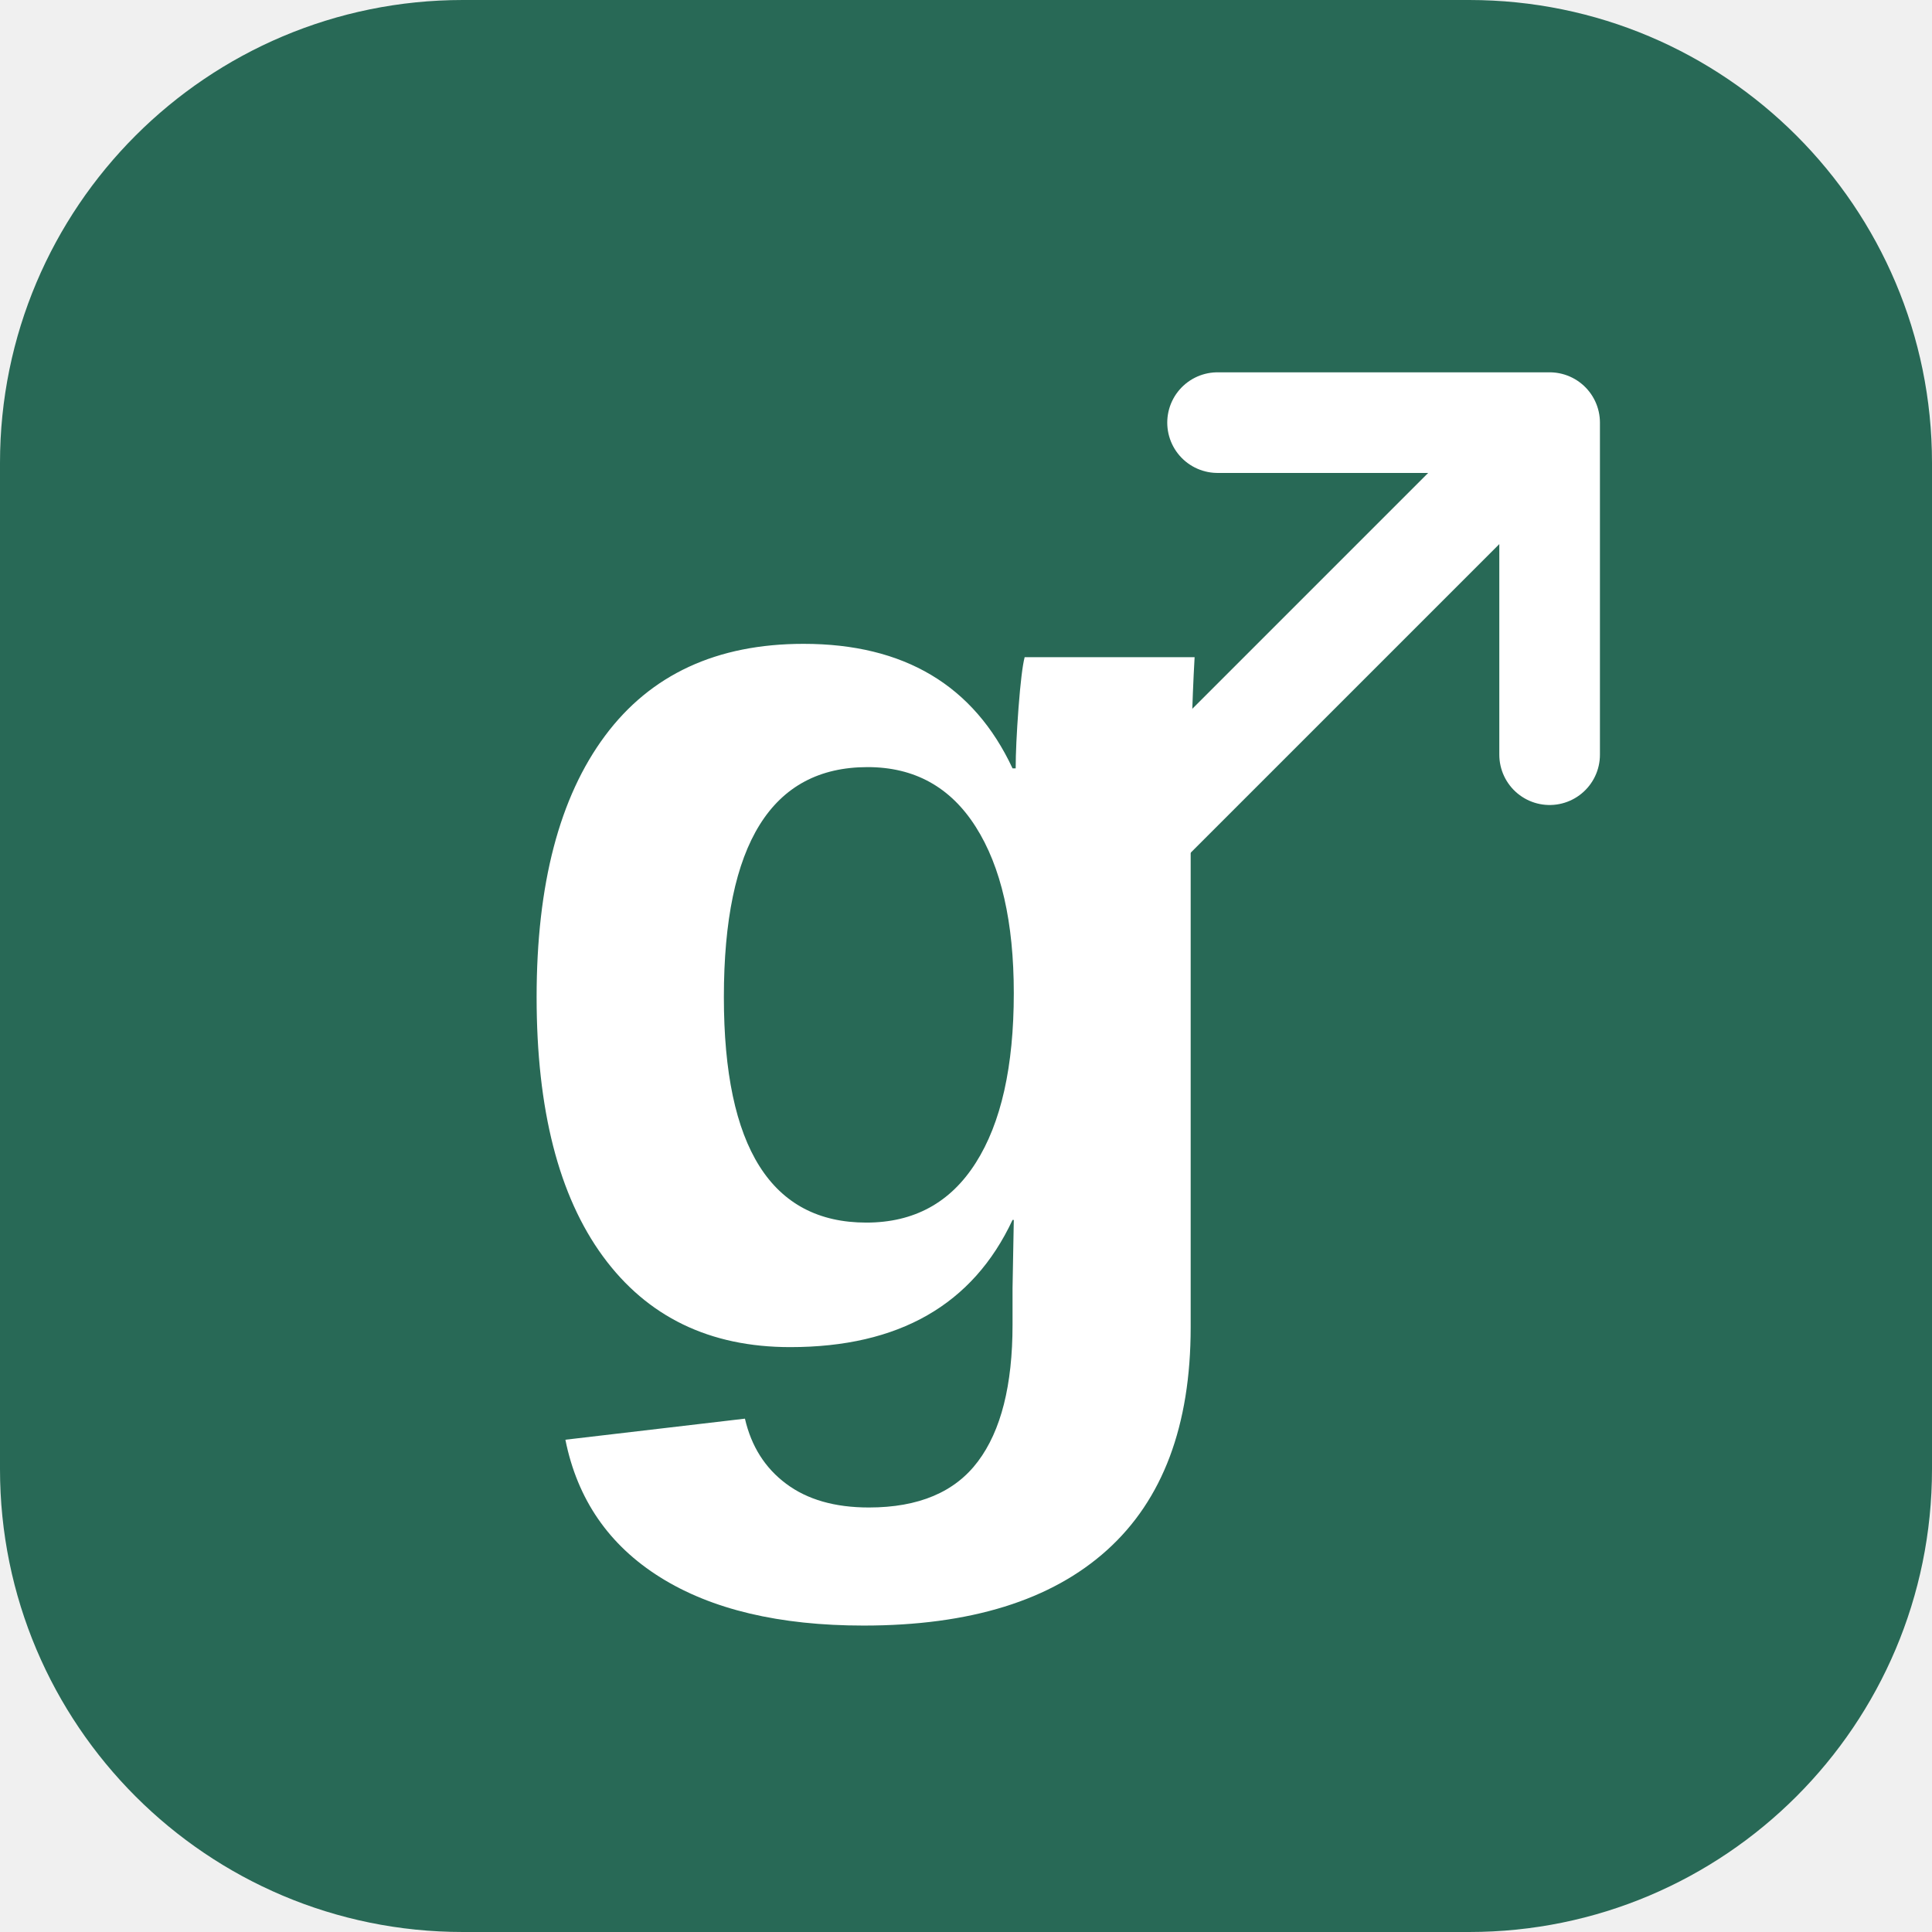
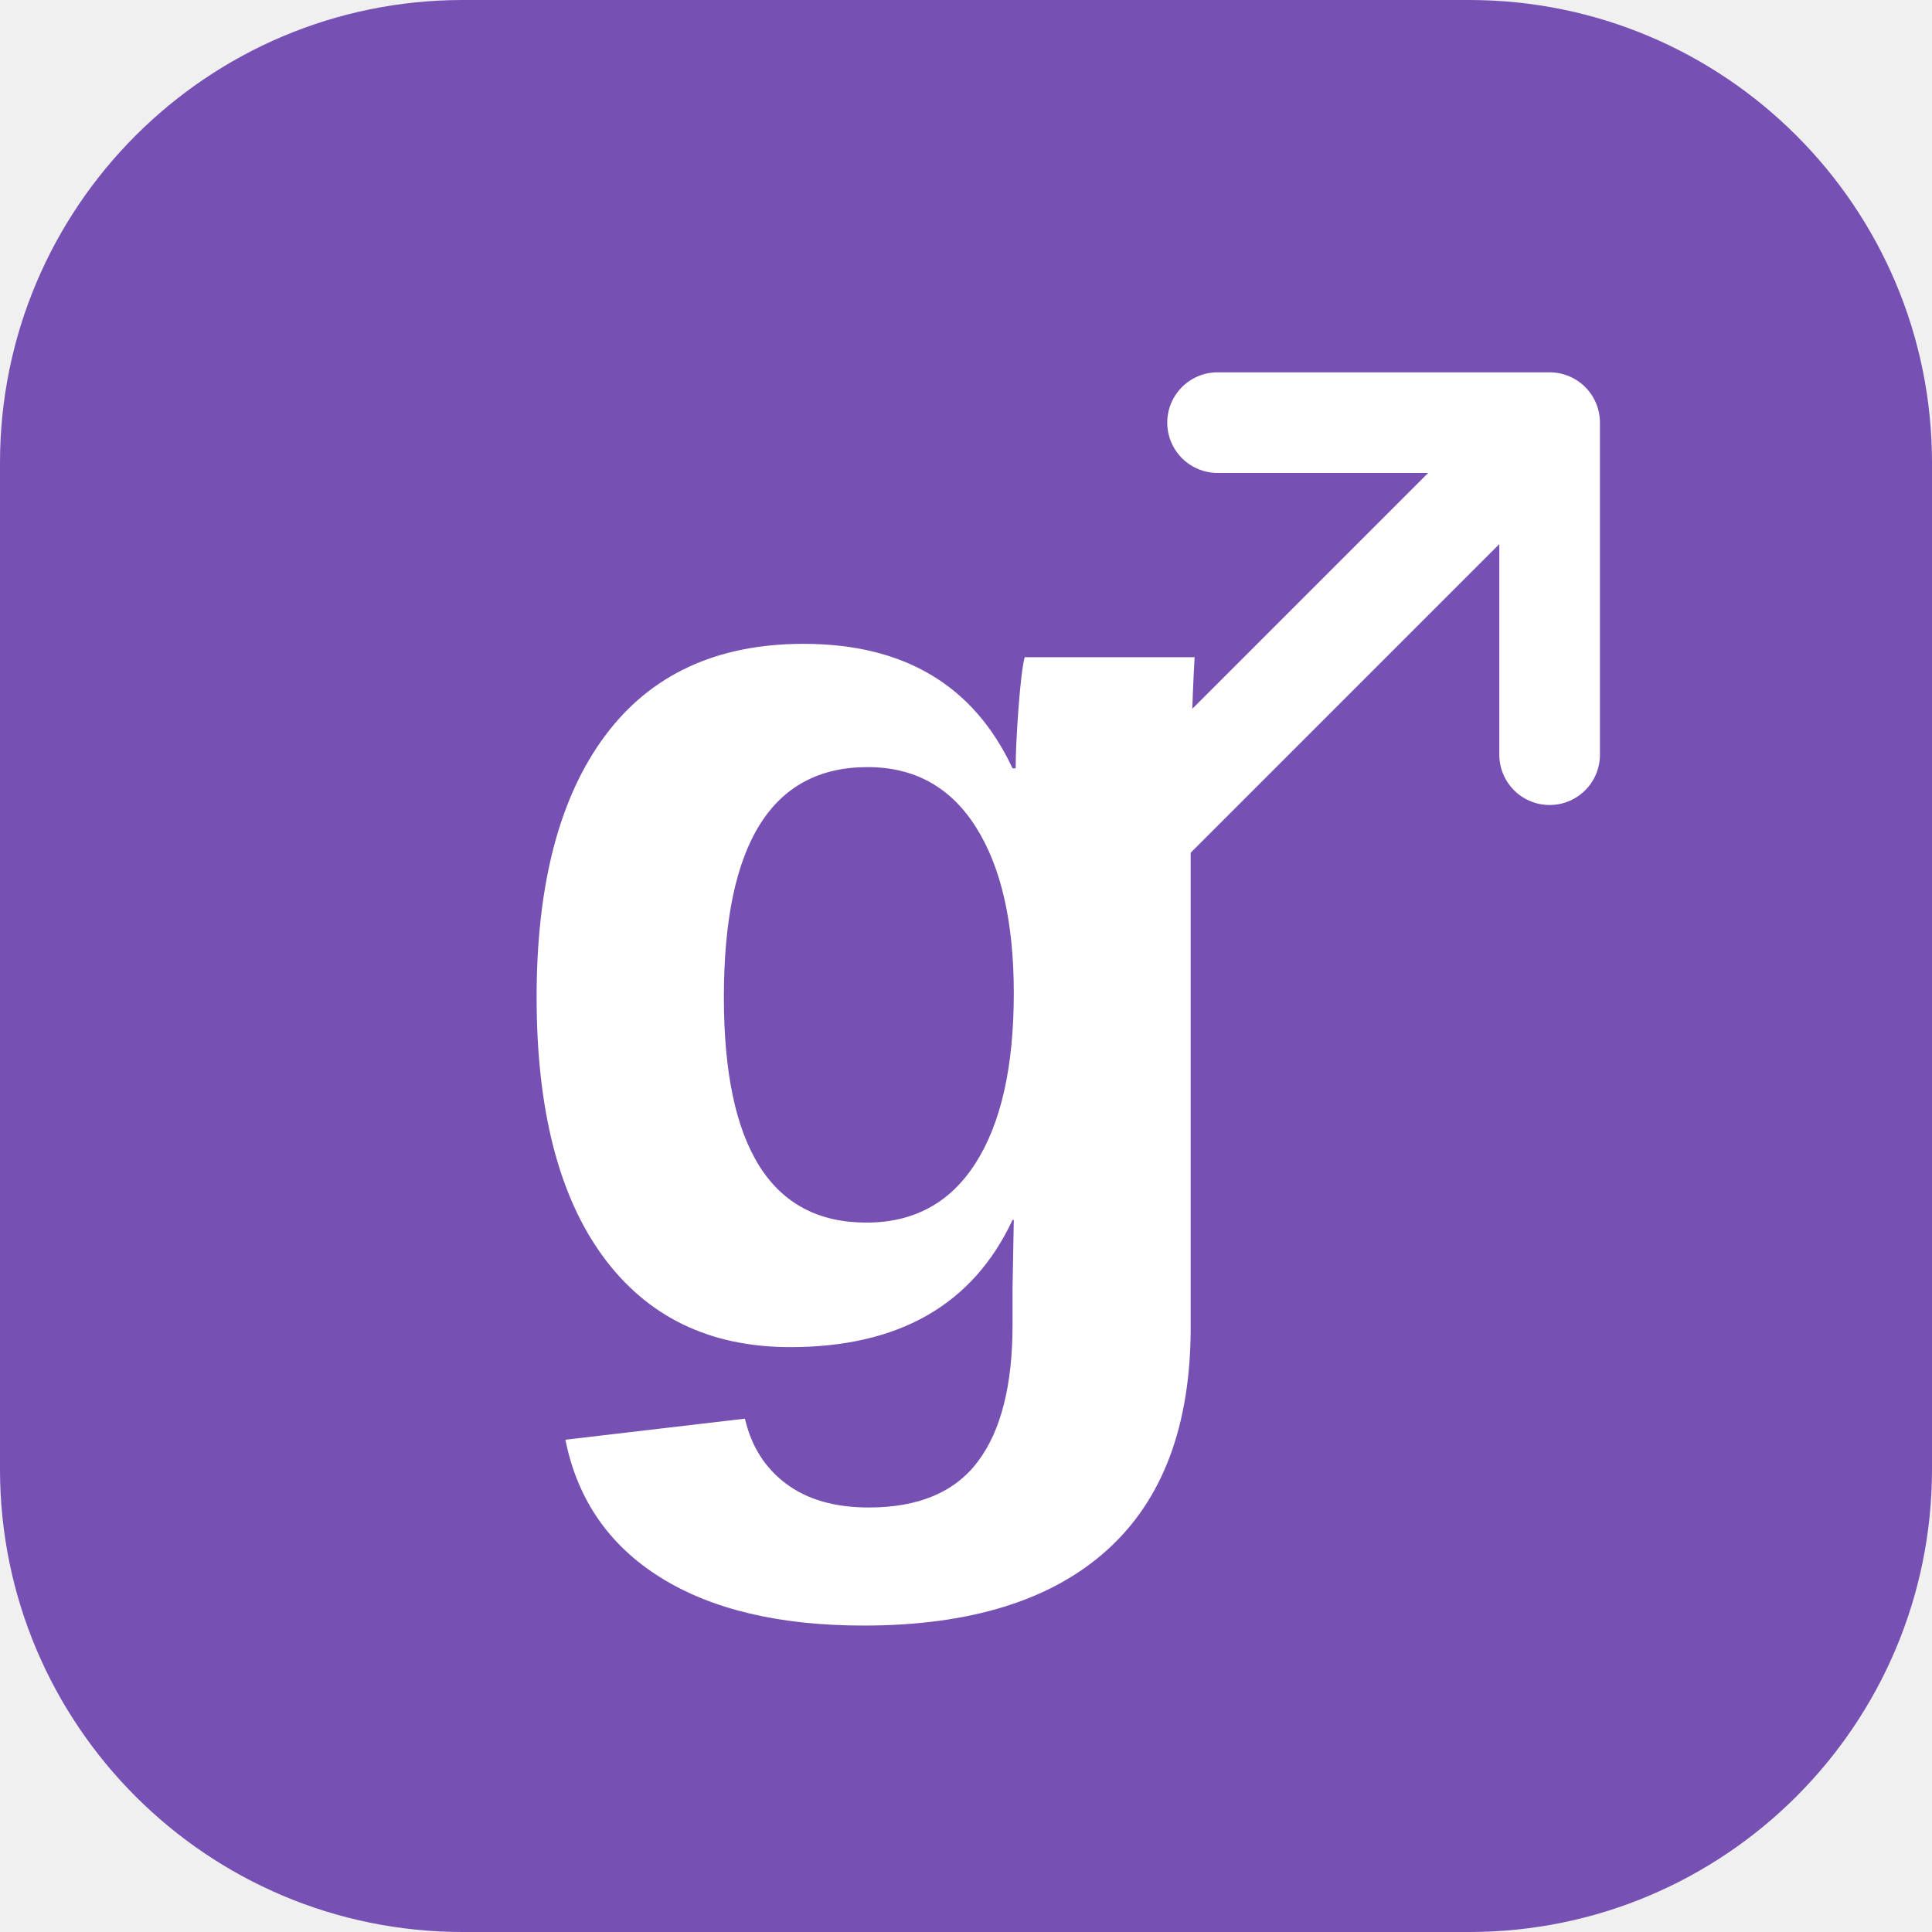
<svg xmlns="http://www.w3.org/2000/svg" width="192" height="192" viewBox="0 0 192 192">
-   <rect width="192" height="192" rx="46" fill="#286956" />
+   <rect width="192" height="192" rx="46" fill="#7650b3" />
  <text x="48" y="134" font-family="Arial,sans-serif" font-size="130" font-weight="bold" fill="white">g</text>
  <path d="M121 42h33v33m0-33-40 40" fill="none" stroke="white" stroke-width="10" stroke-linecap="round" stroke-linejoin="round" />
</svg>
